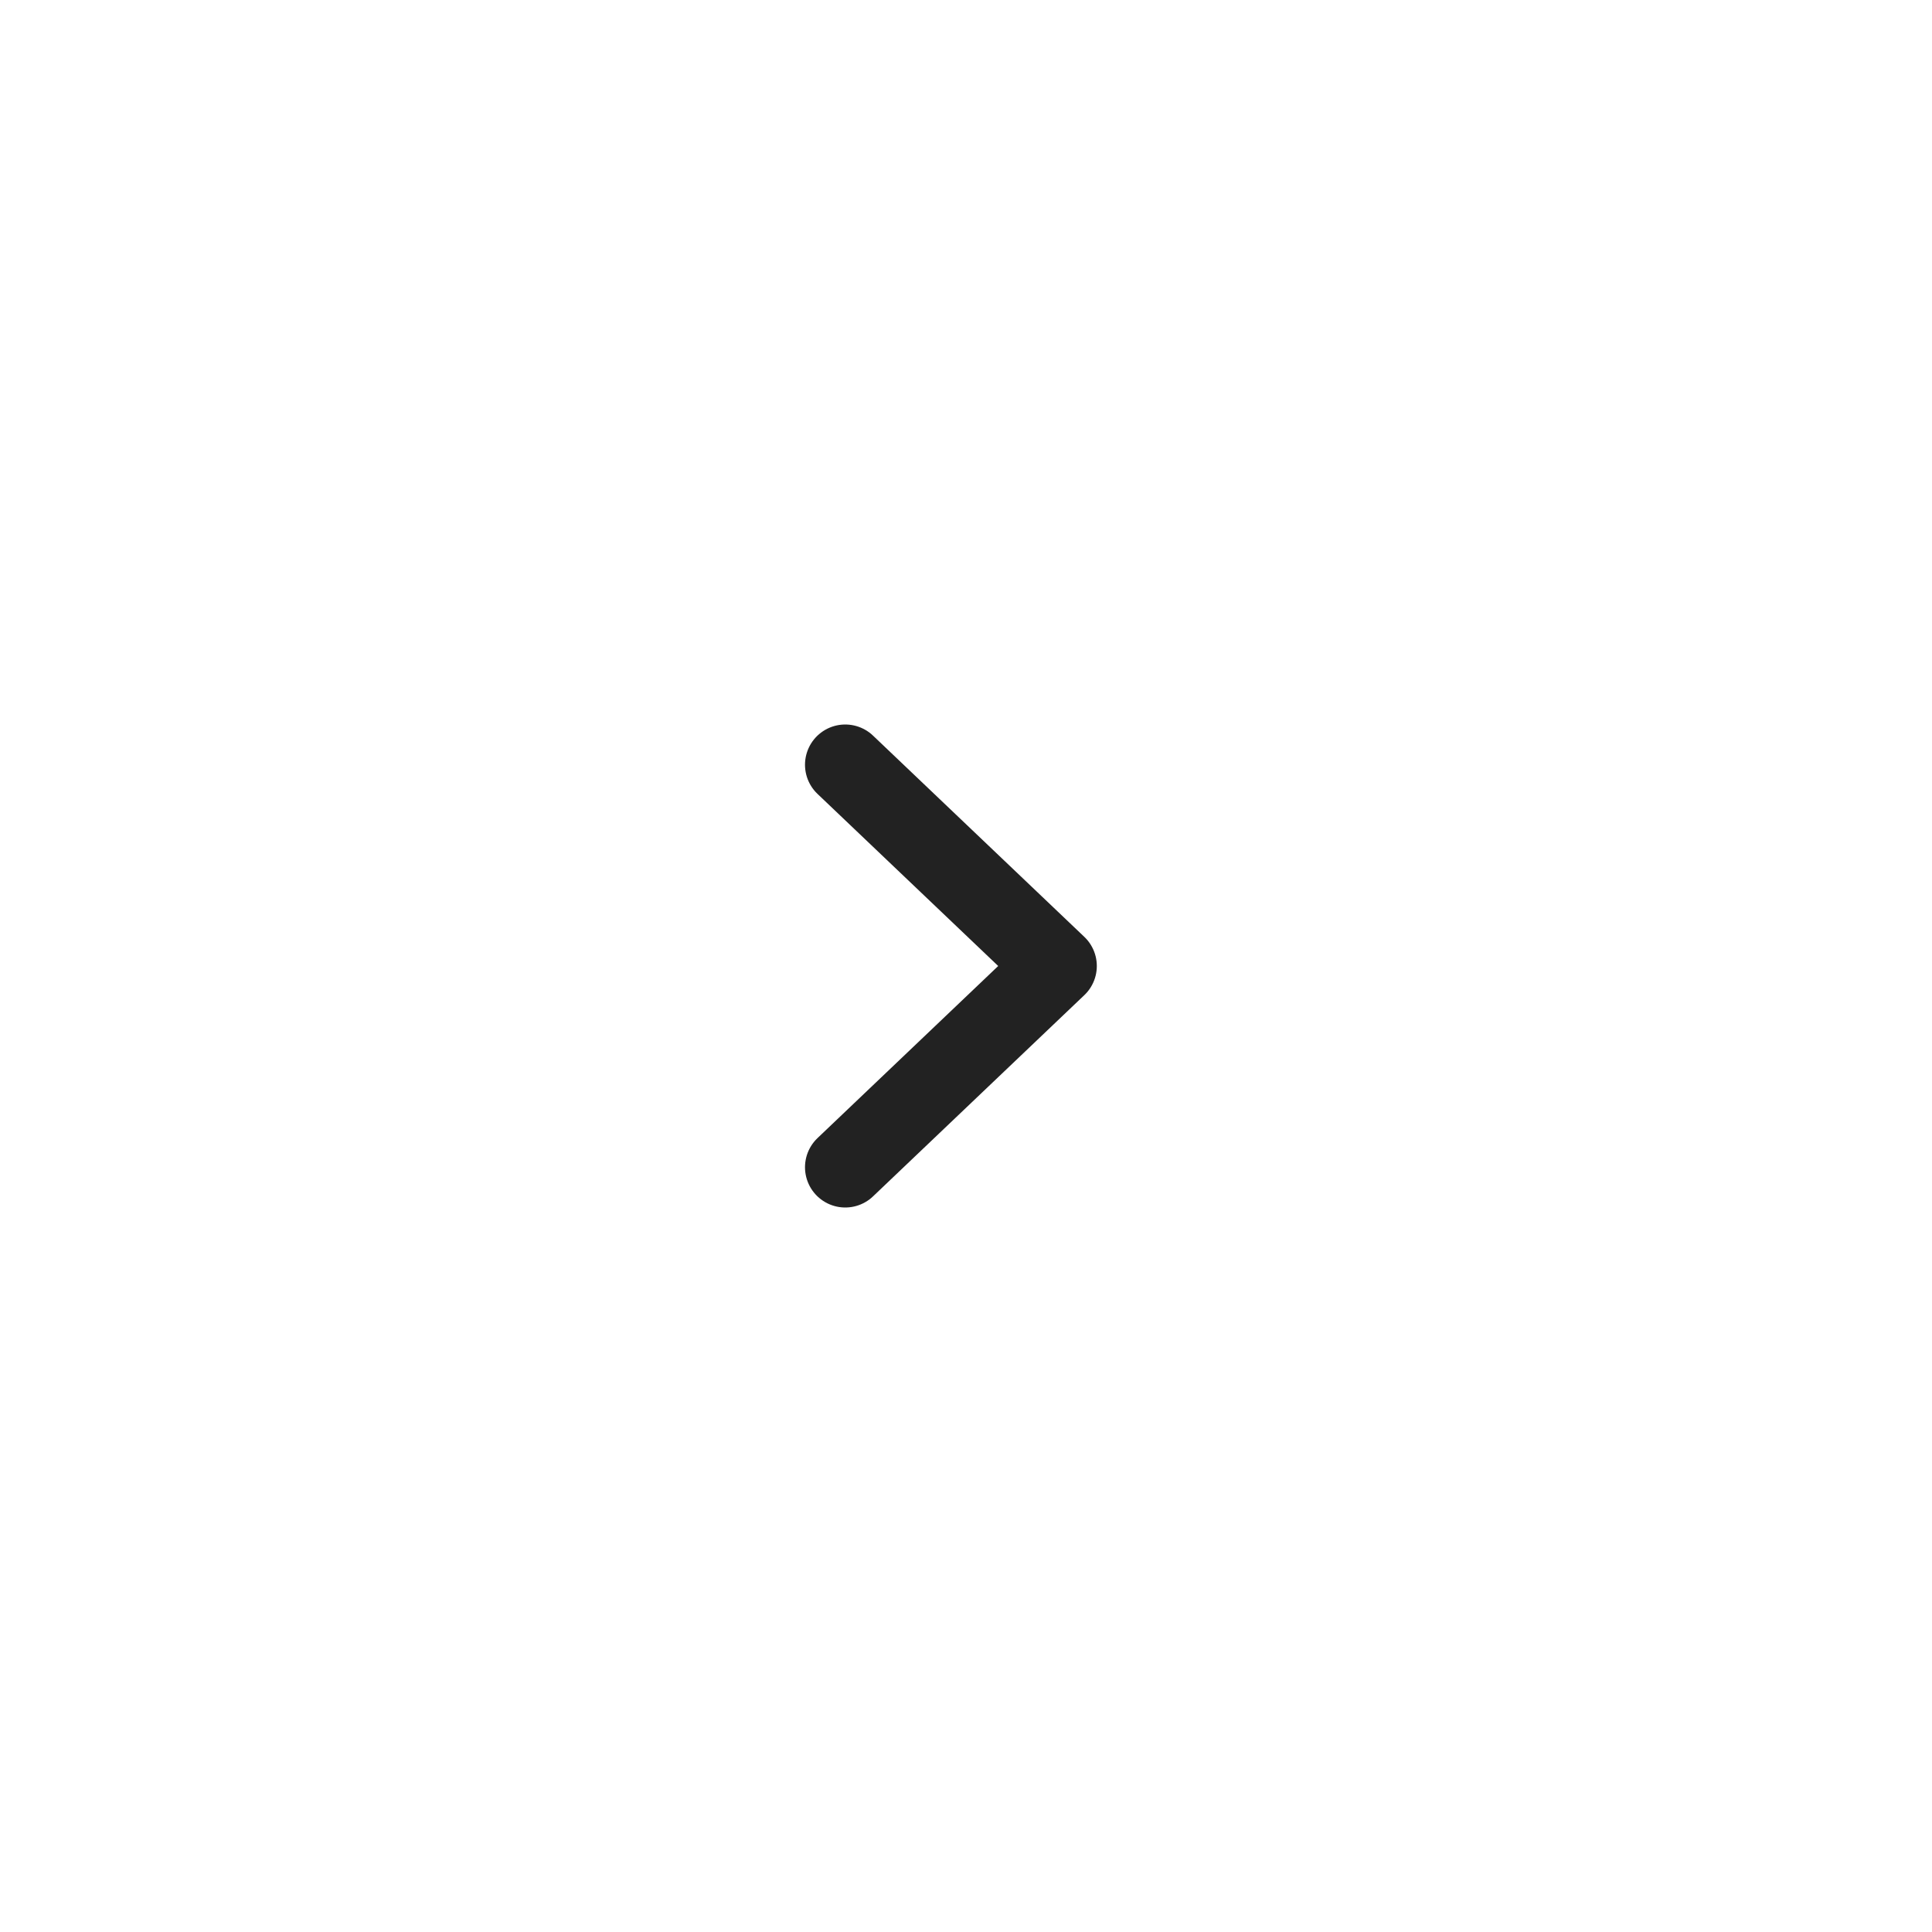
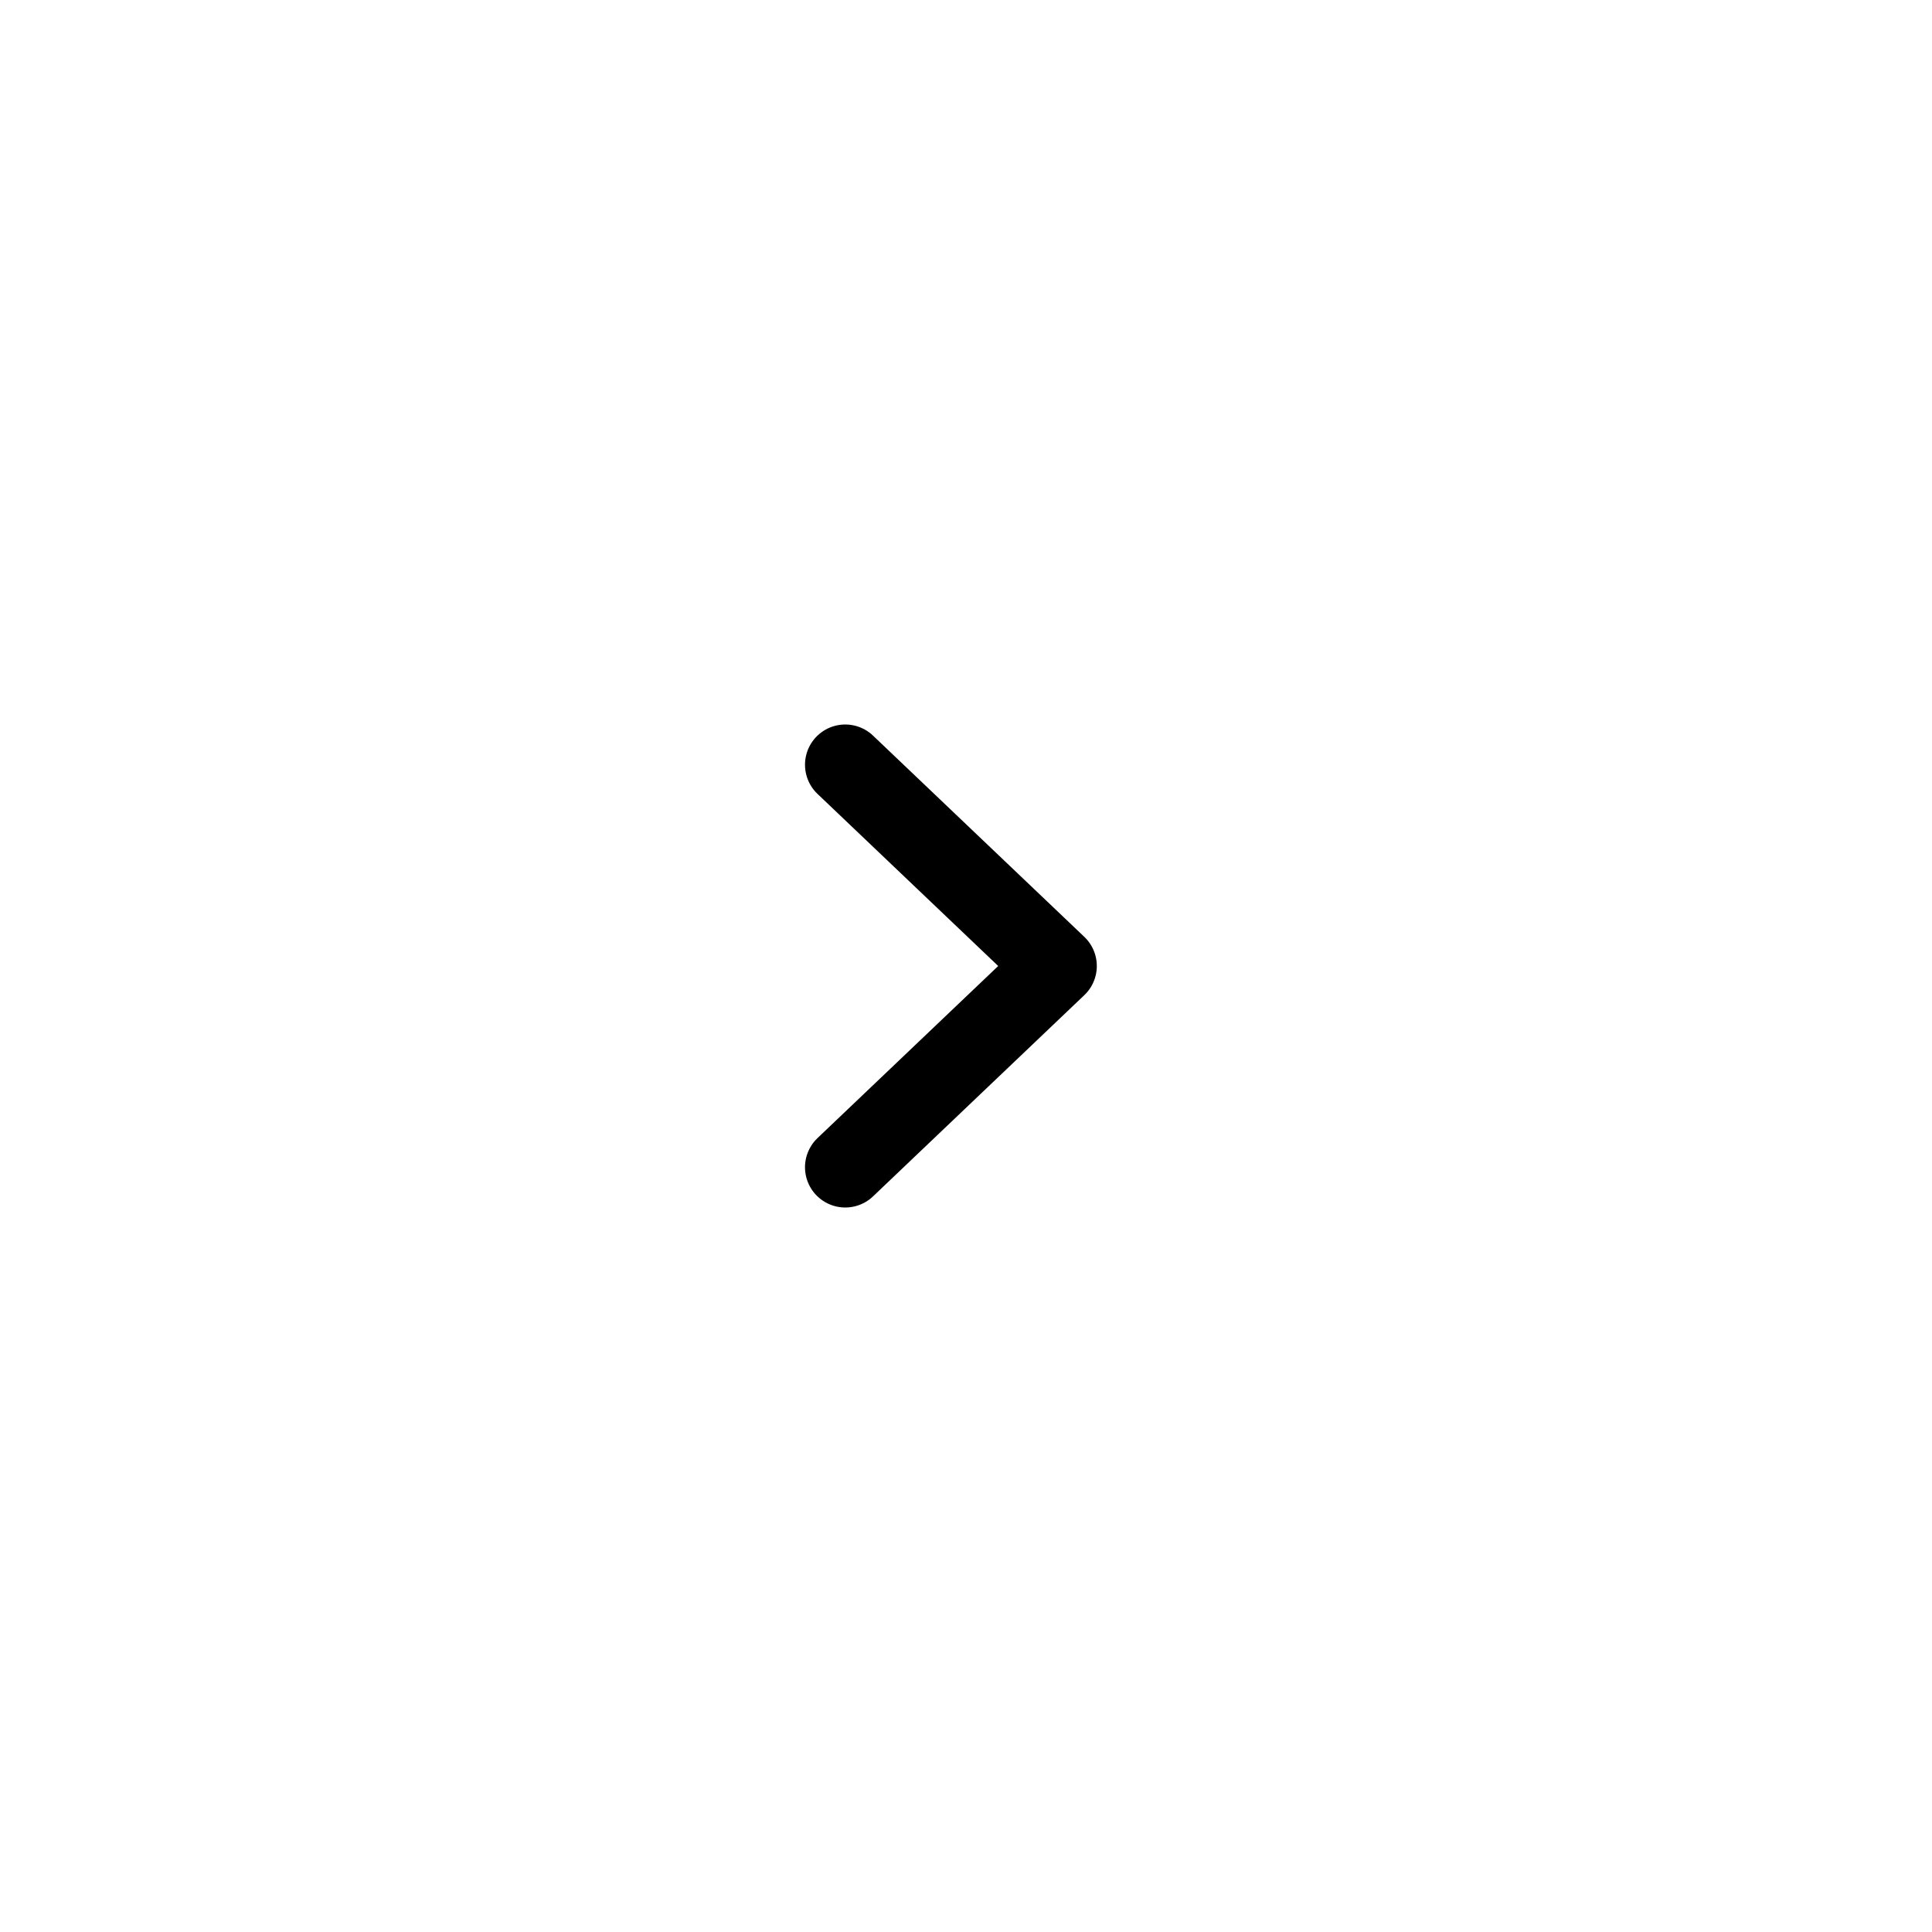
- <svg xmlns="http://www.w3.org/2000/svg" width="48" height="48" viewBox="0 0 48 48" fill="none">
-   <path d="M21 19L26.25 24L21 29" stroke="#222222" stroke-width="2" stroke-linecap="round" stroke-linejoin="round" />
+ <svg xmlns="http://www.w3.org/2000/svg" width="12" height="12" viewBox="0 0 48 48" fill="none">
+   <path d="M21 19L26.25 24L21 29" stroke="currentColor" stroke-width="2" stroke-linecap="round" stroke-linejoin="round" />
</svg>
